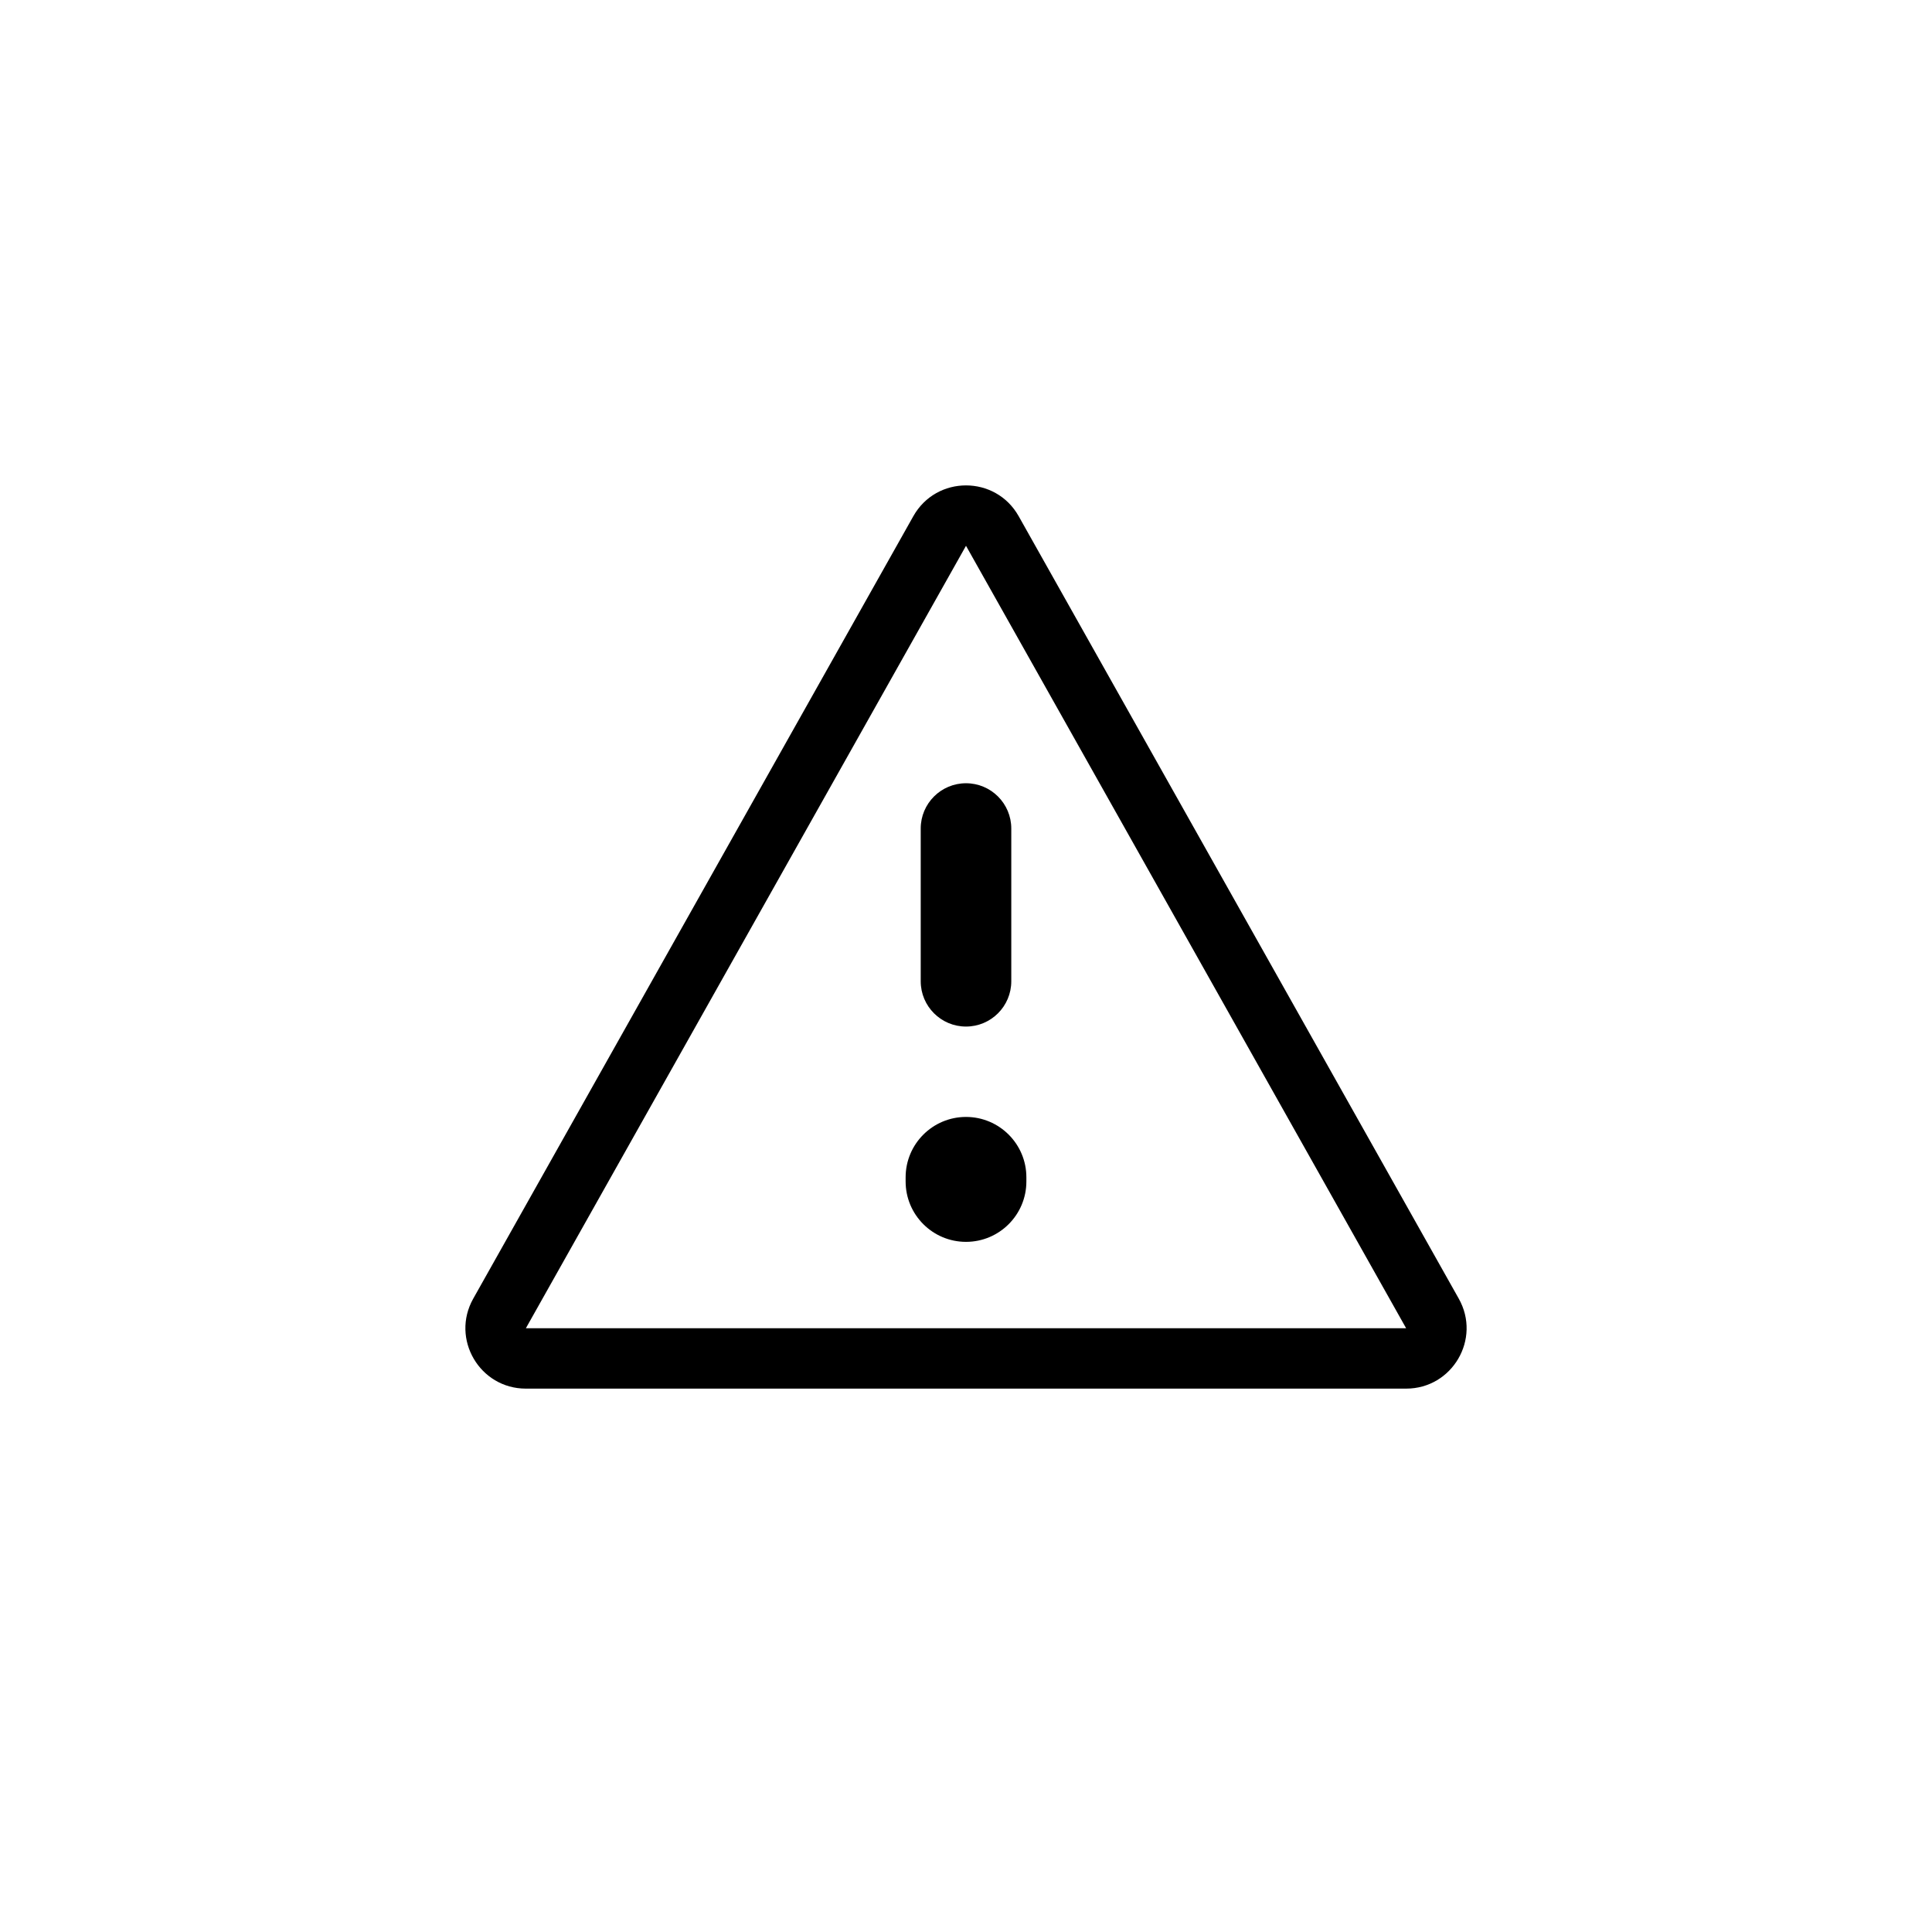
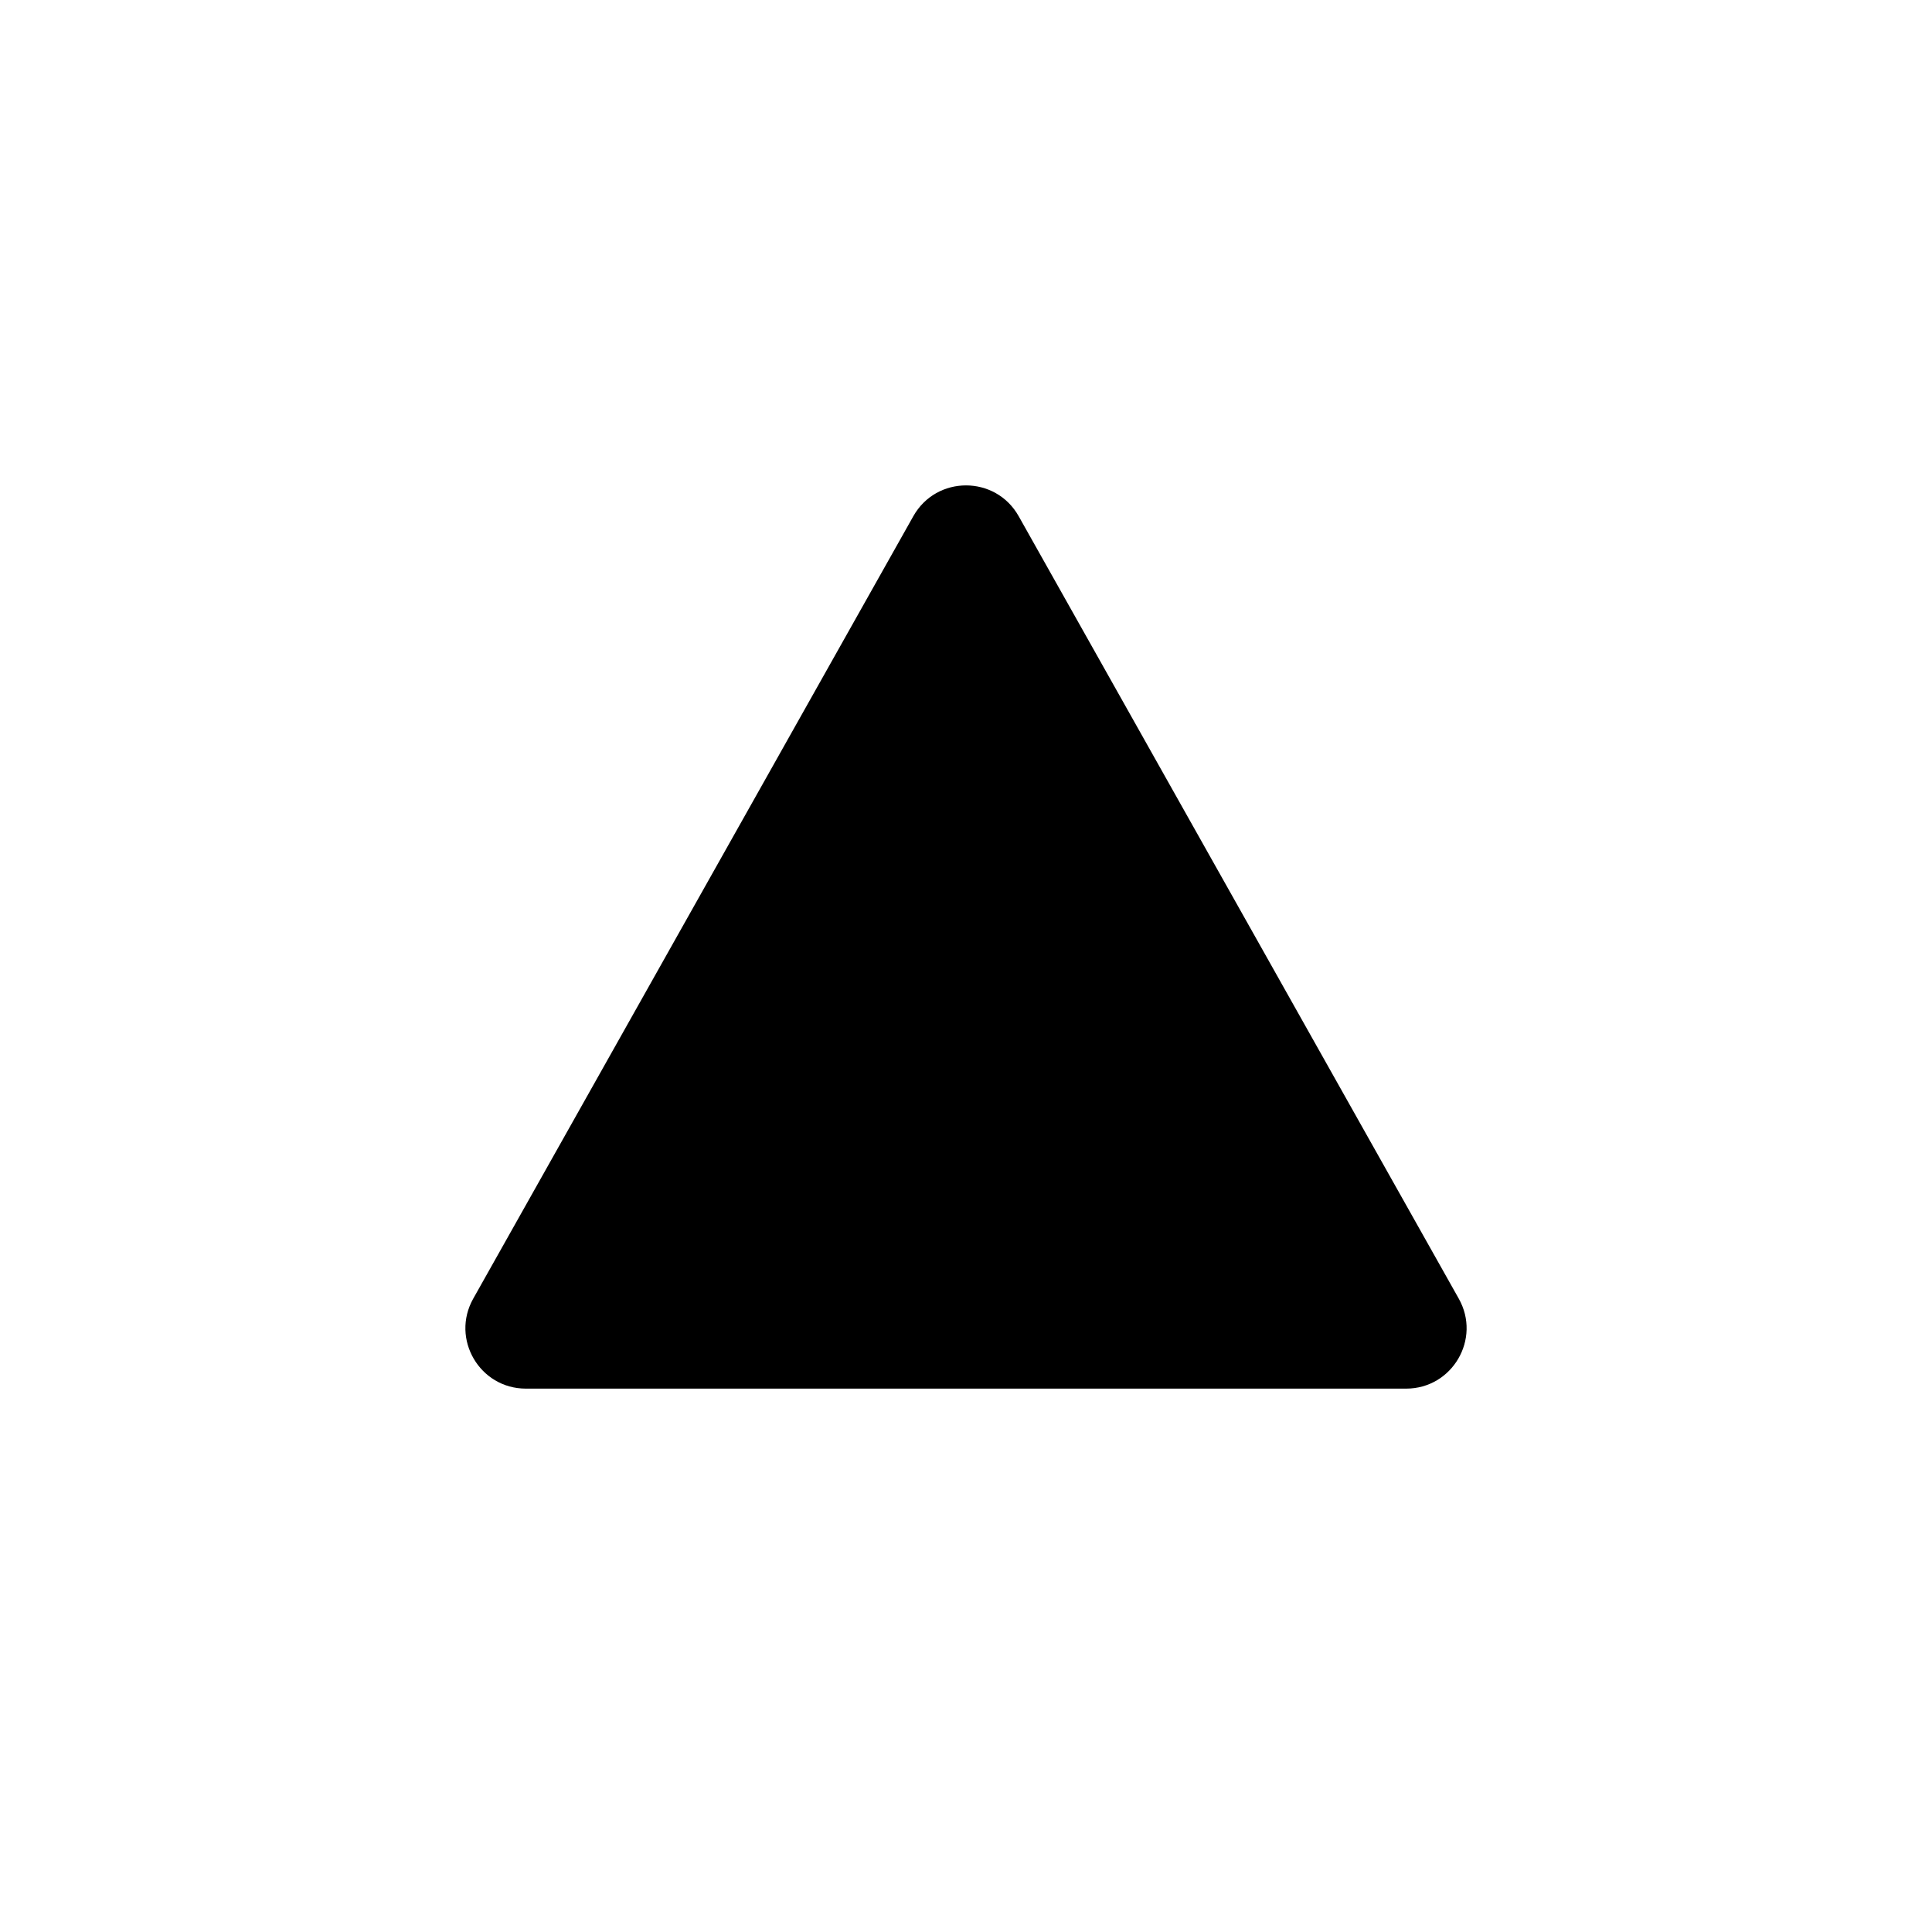
<svg xmlns="http://www.w3.org/2000/svg" width="32" height="32" viewBox="0 0 32 32" fill="none">
-   <path fill-rule="evenodd" clip-rule="evenodd" d="M23.29 22L16 9.04L8.71 22L23.29 22ZM16.872 8.549C16.489 7.87 15.511 7.87 15.128 8.549L7.838 21.51C7.463 22.176 7.945 23 8.71 23H23.29C24.055 23 24.537 22.176 24.162 21.51L16.872 8.549ZM16 12.973C16.414 12.973 16.75 13.309 16.75 13.723V16.253C16.75 16.667 16.414 17.003 16 17.003C15.586 17.003 15.25 16.667 15.25 16.253V13.723C15.25 13.309 15.586 12.973 16 12.973ZM17 19.5C17 18.948 16.552 18.5 16 18.5C15.448 18.5 15 18.948 15 19.5V19.569C15 20.121 15.448 20.569 16 20.569C16.552 20.569 17 20.121 17 19.569V19.5Z" fill="black" />
+   <path fillRule="evenodd" clip-rule="evenodd" d="M23.29 22L16 9.04L8.71 22L23.29 22ZM16.872 8.549C16.489 7.87 15.511 7.87 15.128 8.549L7.838 21.51C7.463 22.176 7.945 23 8.71 23H23.29C24.055 23 24.537 22.176 24.162 21.51L16.872 8.549ZM16 12.973C16.414 12.973 16.75 13.309 16.75 13.723V16.253C16.75 16.667 16.414 17.003 16 17.003C15.586 17.003 15.25 16.667 15.25 16.253V13.723C15.25 13.309 15.586 12.973 16 12.973ZM17 19.5C17 18.948 16.552 18.5 16 18.5C15.448 18.5 15 18.948 15 19.5V19.569C15 20.121 15.448 20.569 16 20.569C16.552 20.569 17 20.121 17 19.569V19.5Z" fill="black" />
</svg>
